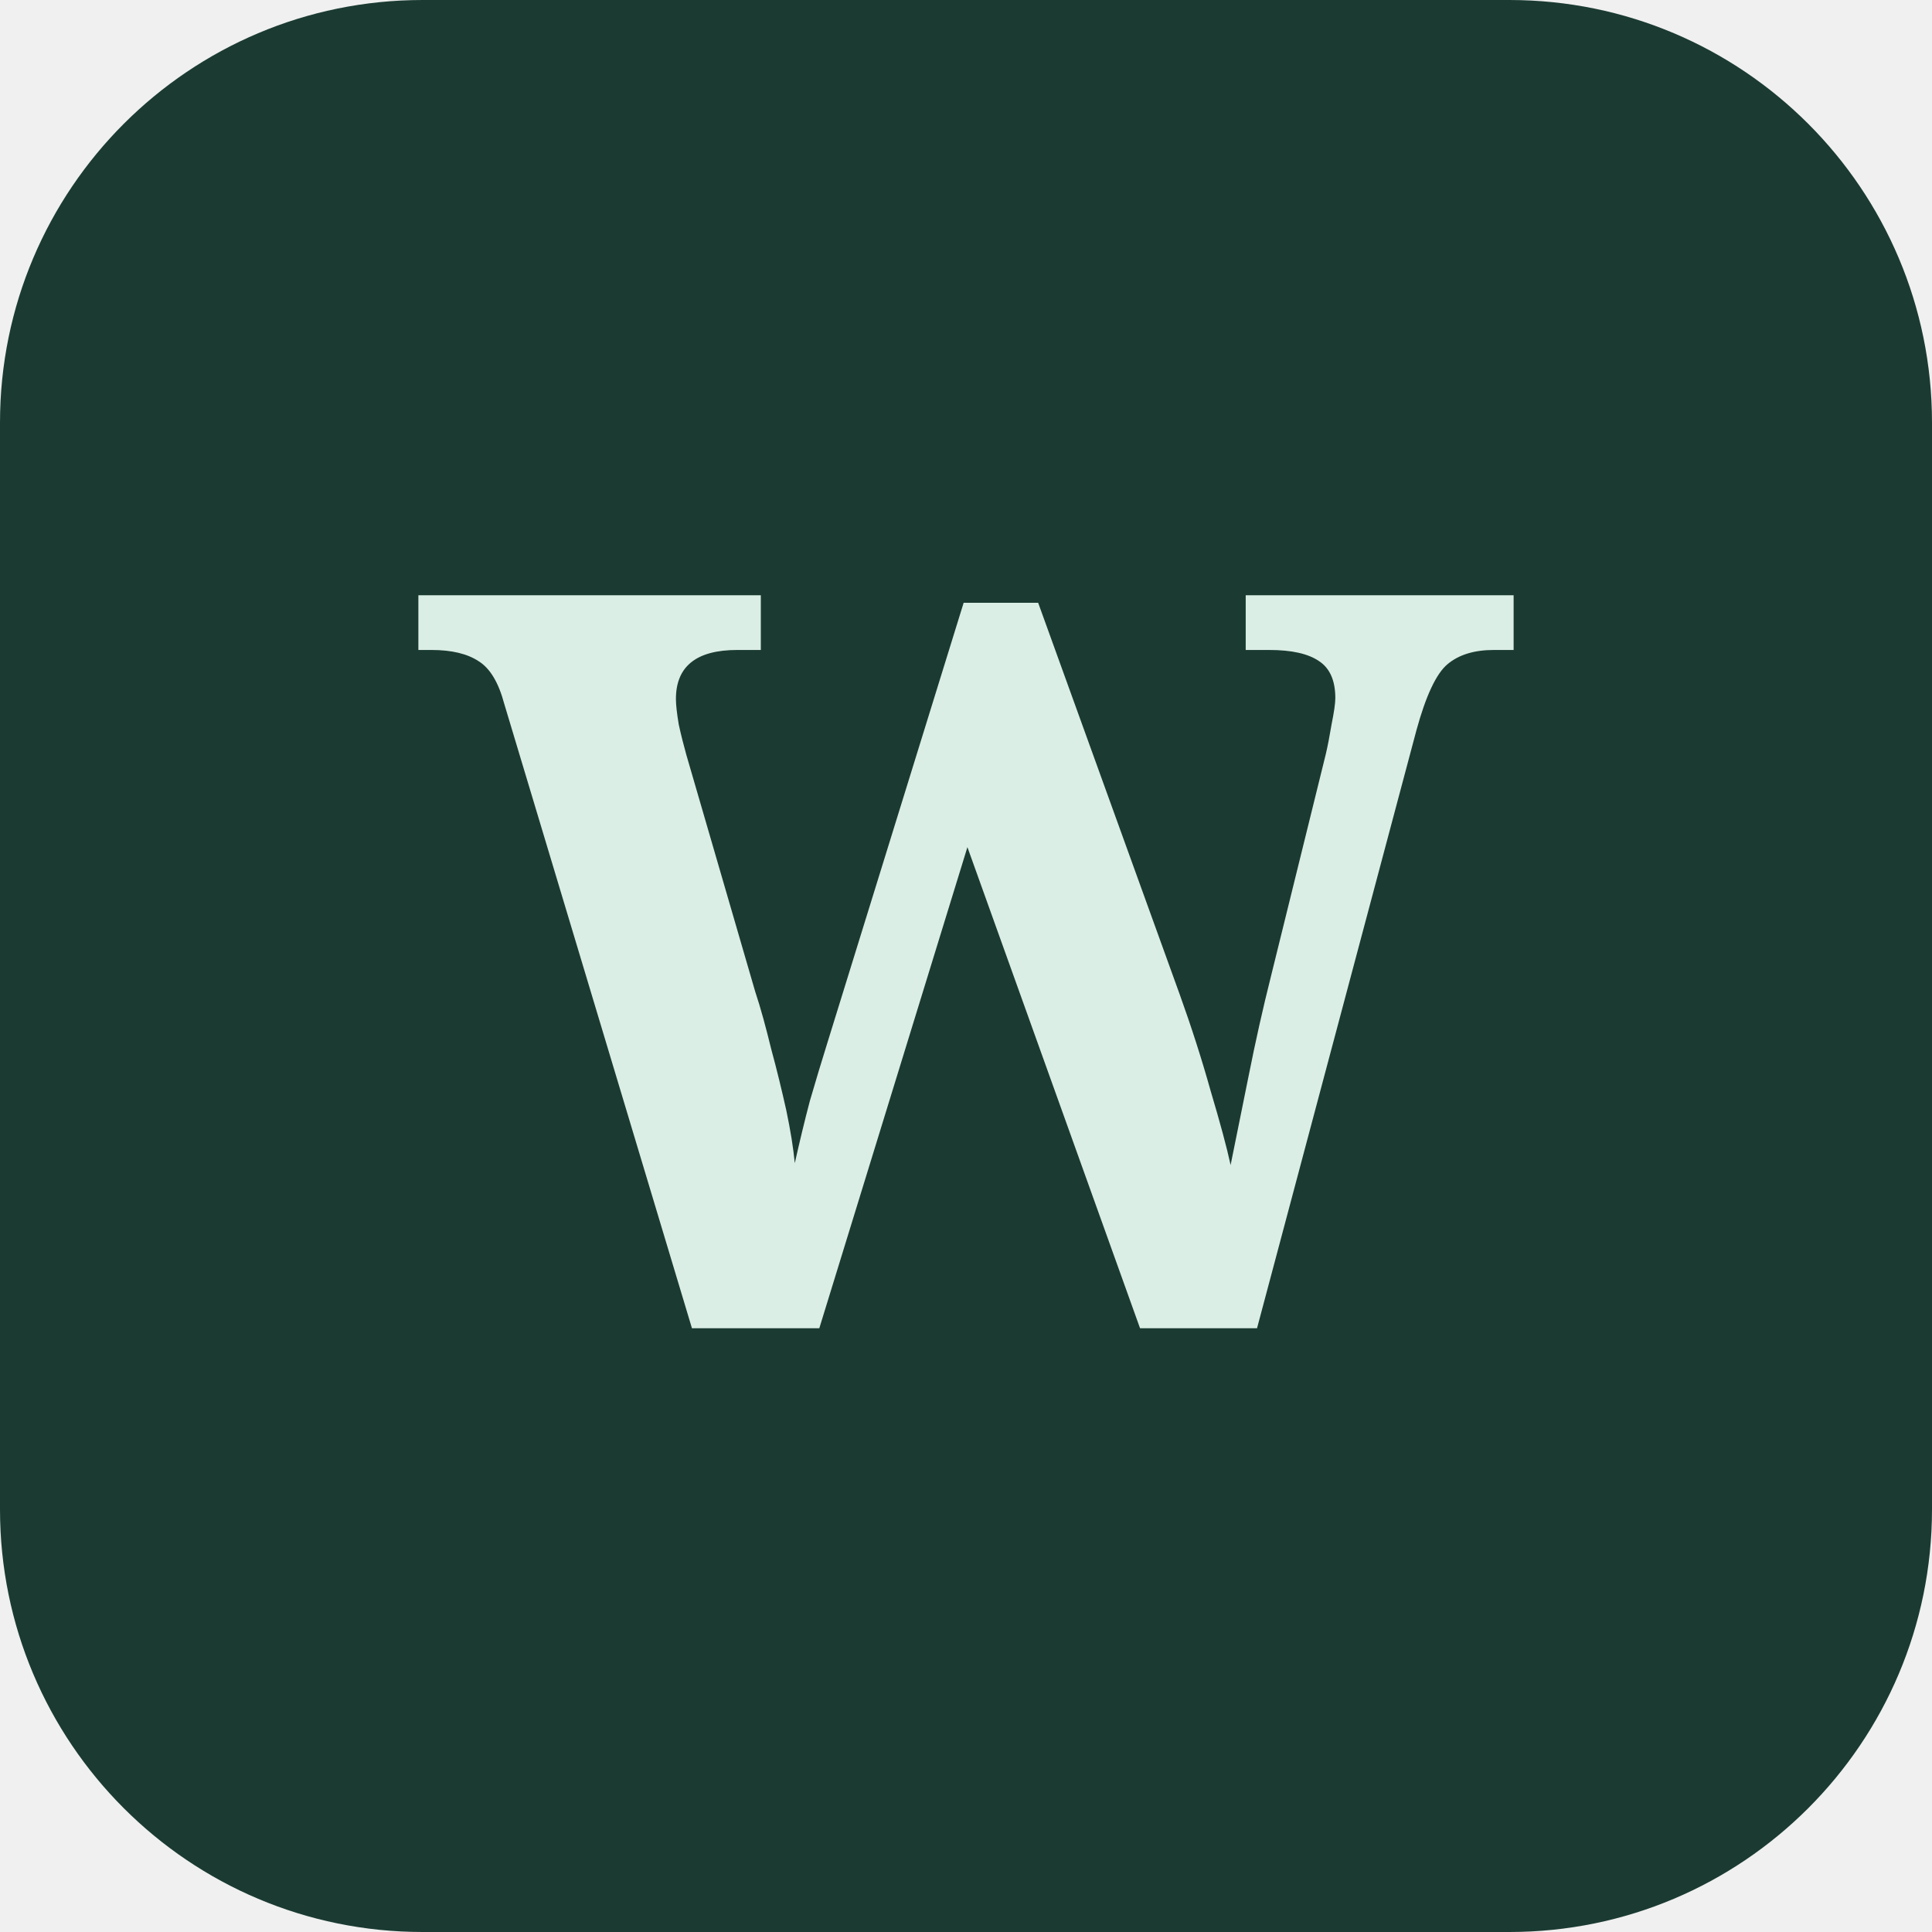
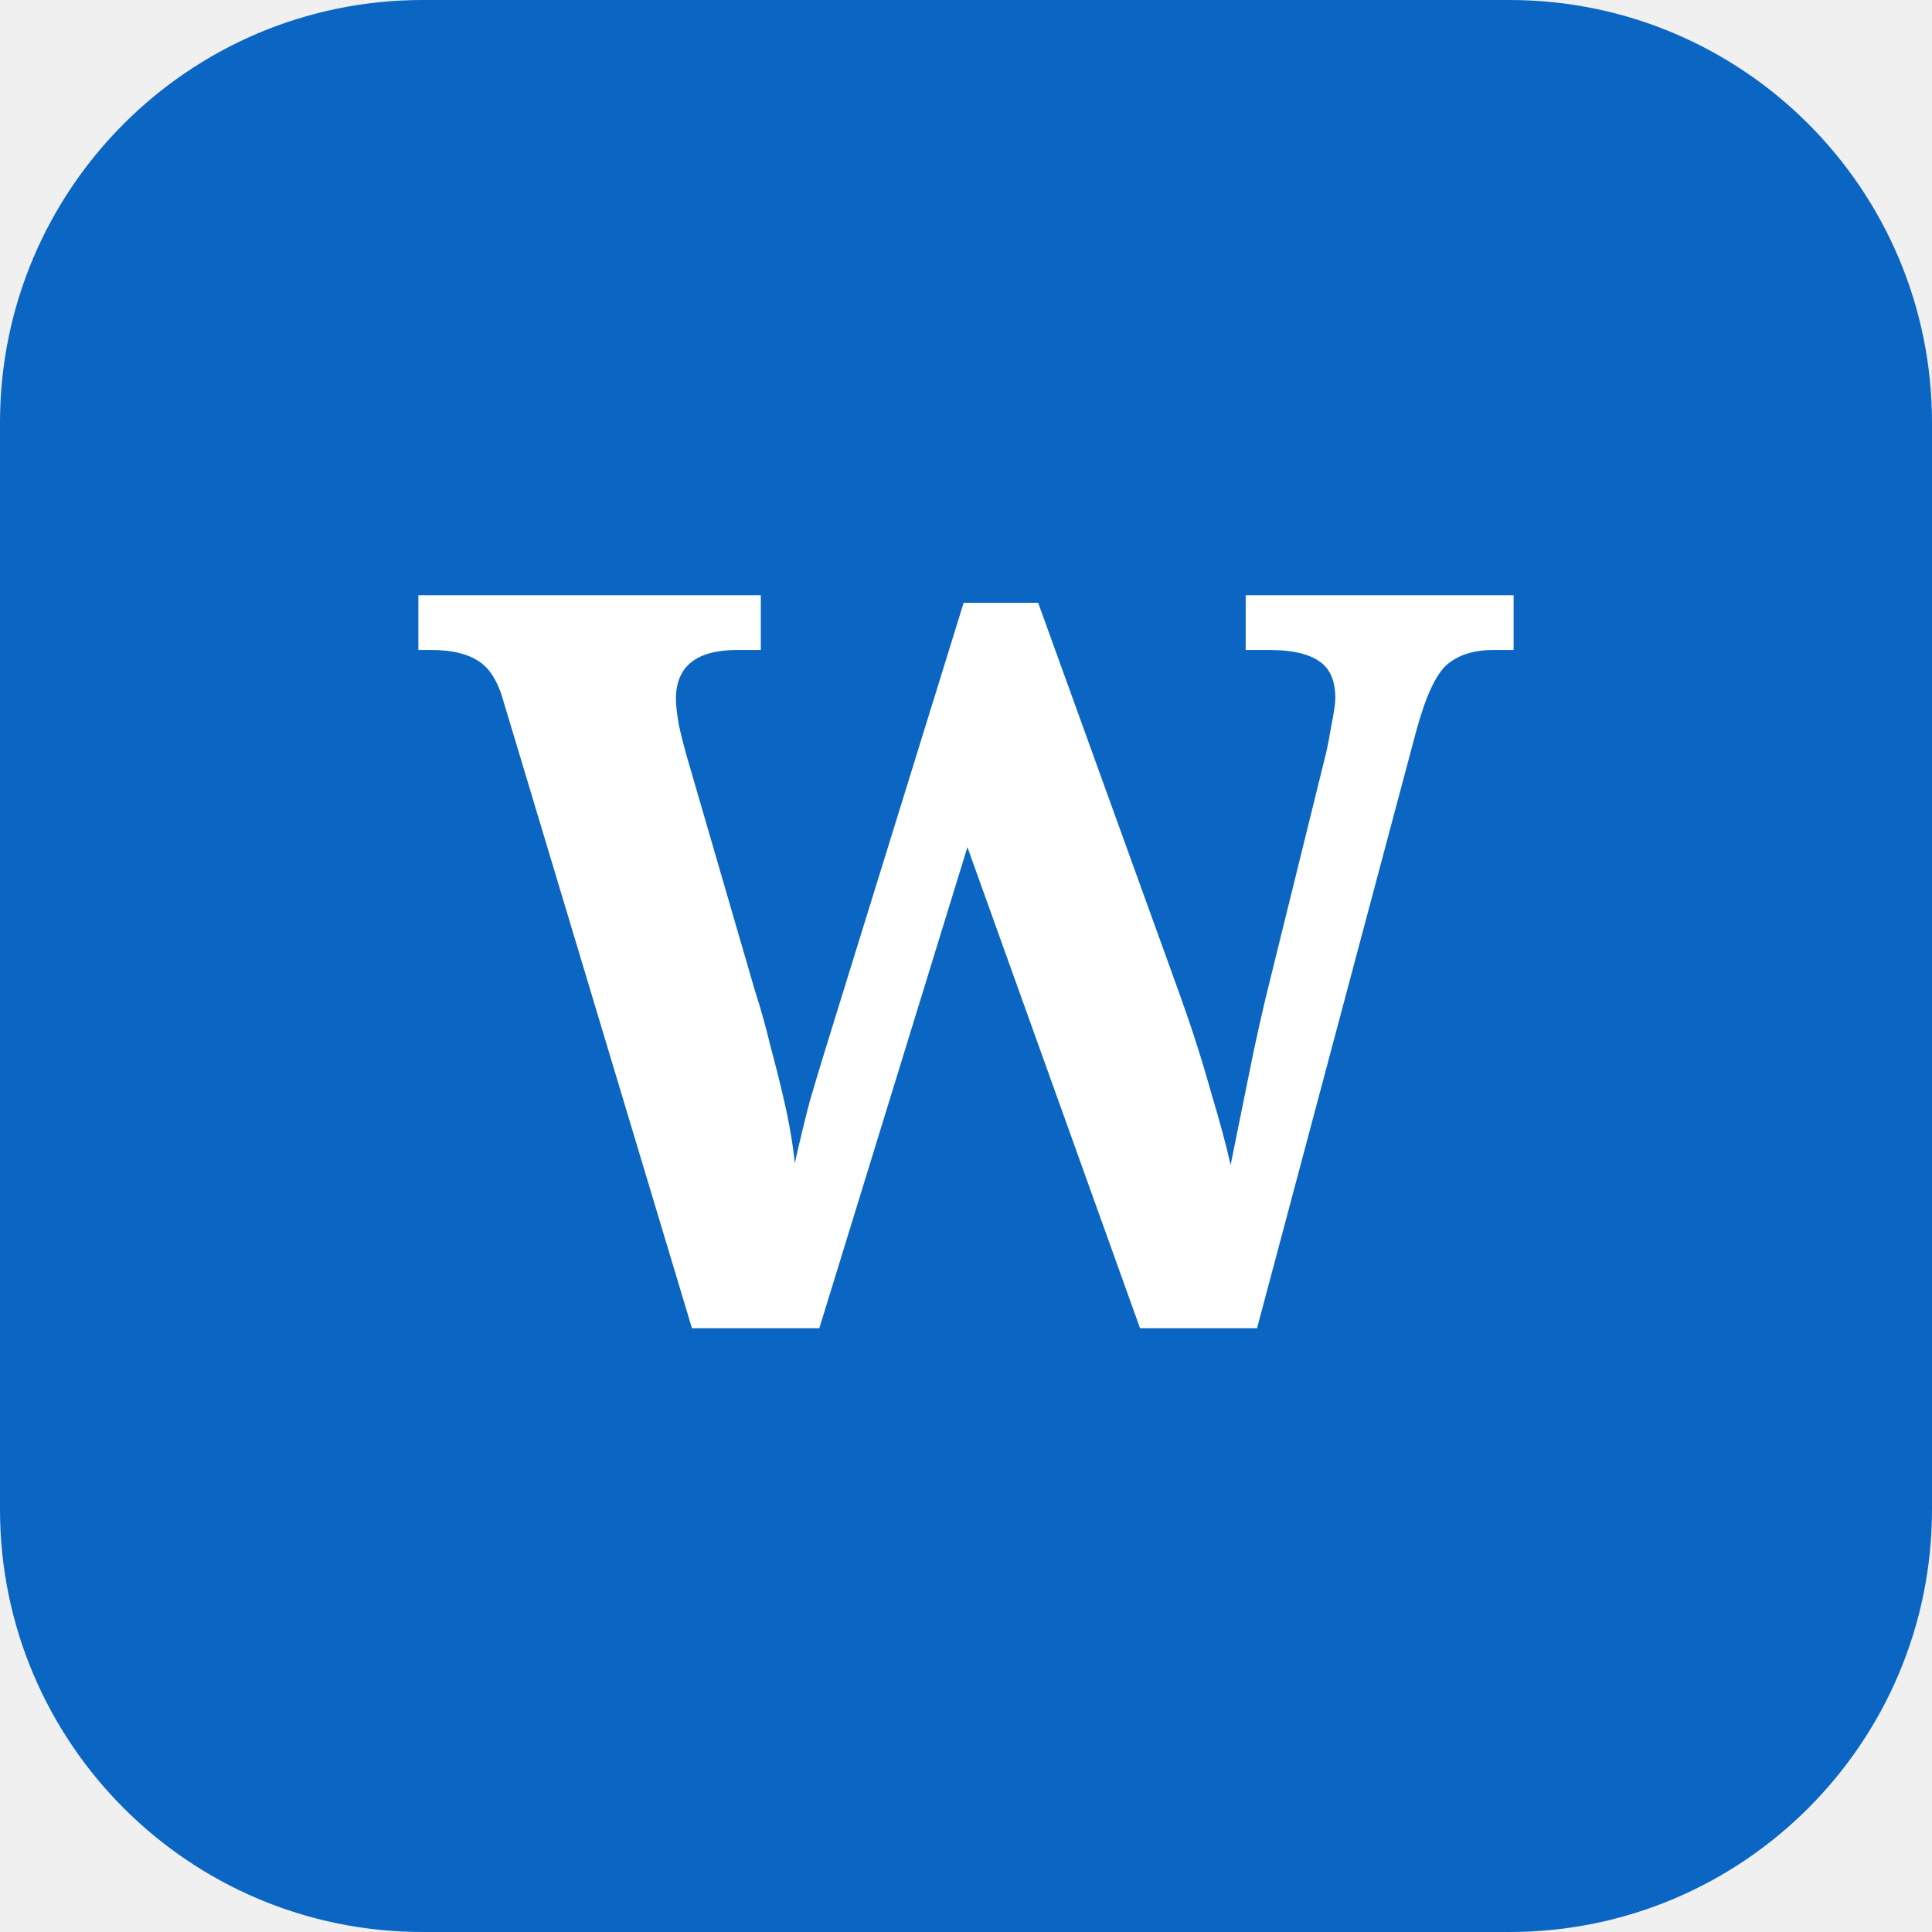
<svg xmlns="http://www.w3.org/2000/svg" viewBox="0 0 32 32">
-   <rect width="32" height="32" rx="7" fill="#1b3b32" />
-   <text x="16" y="22" font-family="Georgia, serif" font-size="17" font-weight="bold" fill="#dbeee5" text-anchor="middle">W</text>
+   <rect width="32" height="32" rx="7" fill="#0a66c2" />
+   <text x="16" y="22" font-family="Georgia, serif" font-size="17" font-weight="bold" fill="#ffffff" text-anchor="middle">W</text>
</svg>
